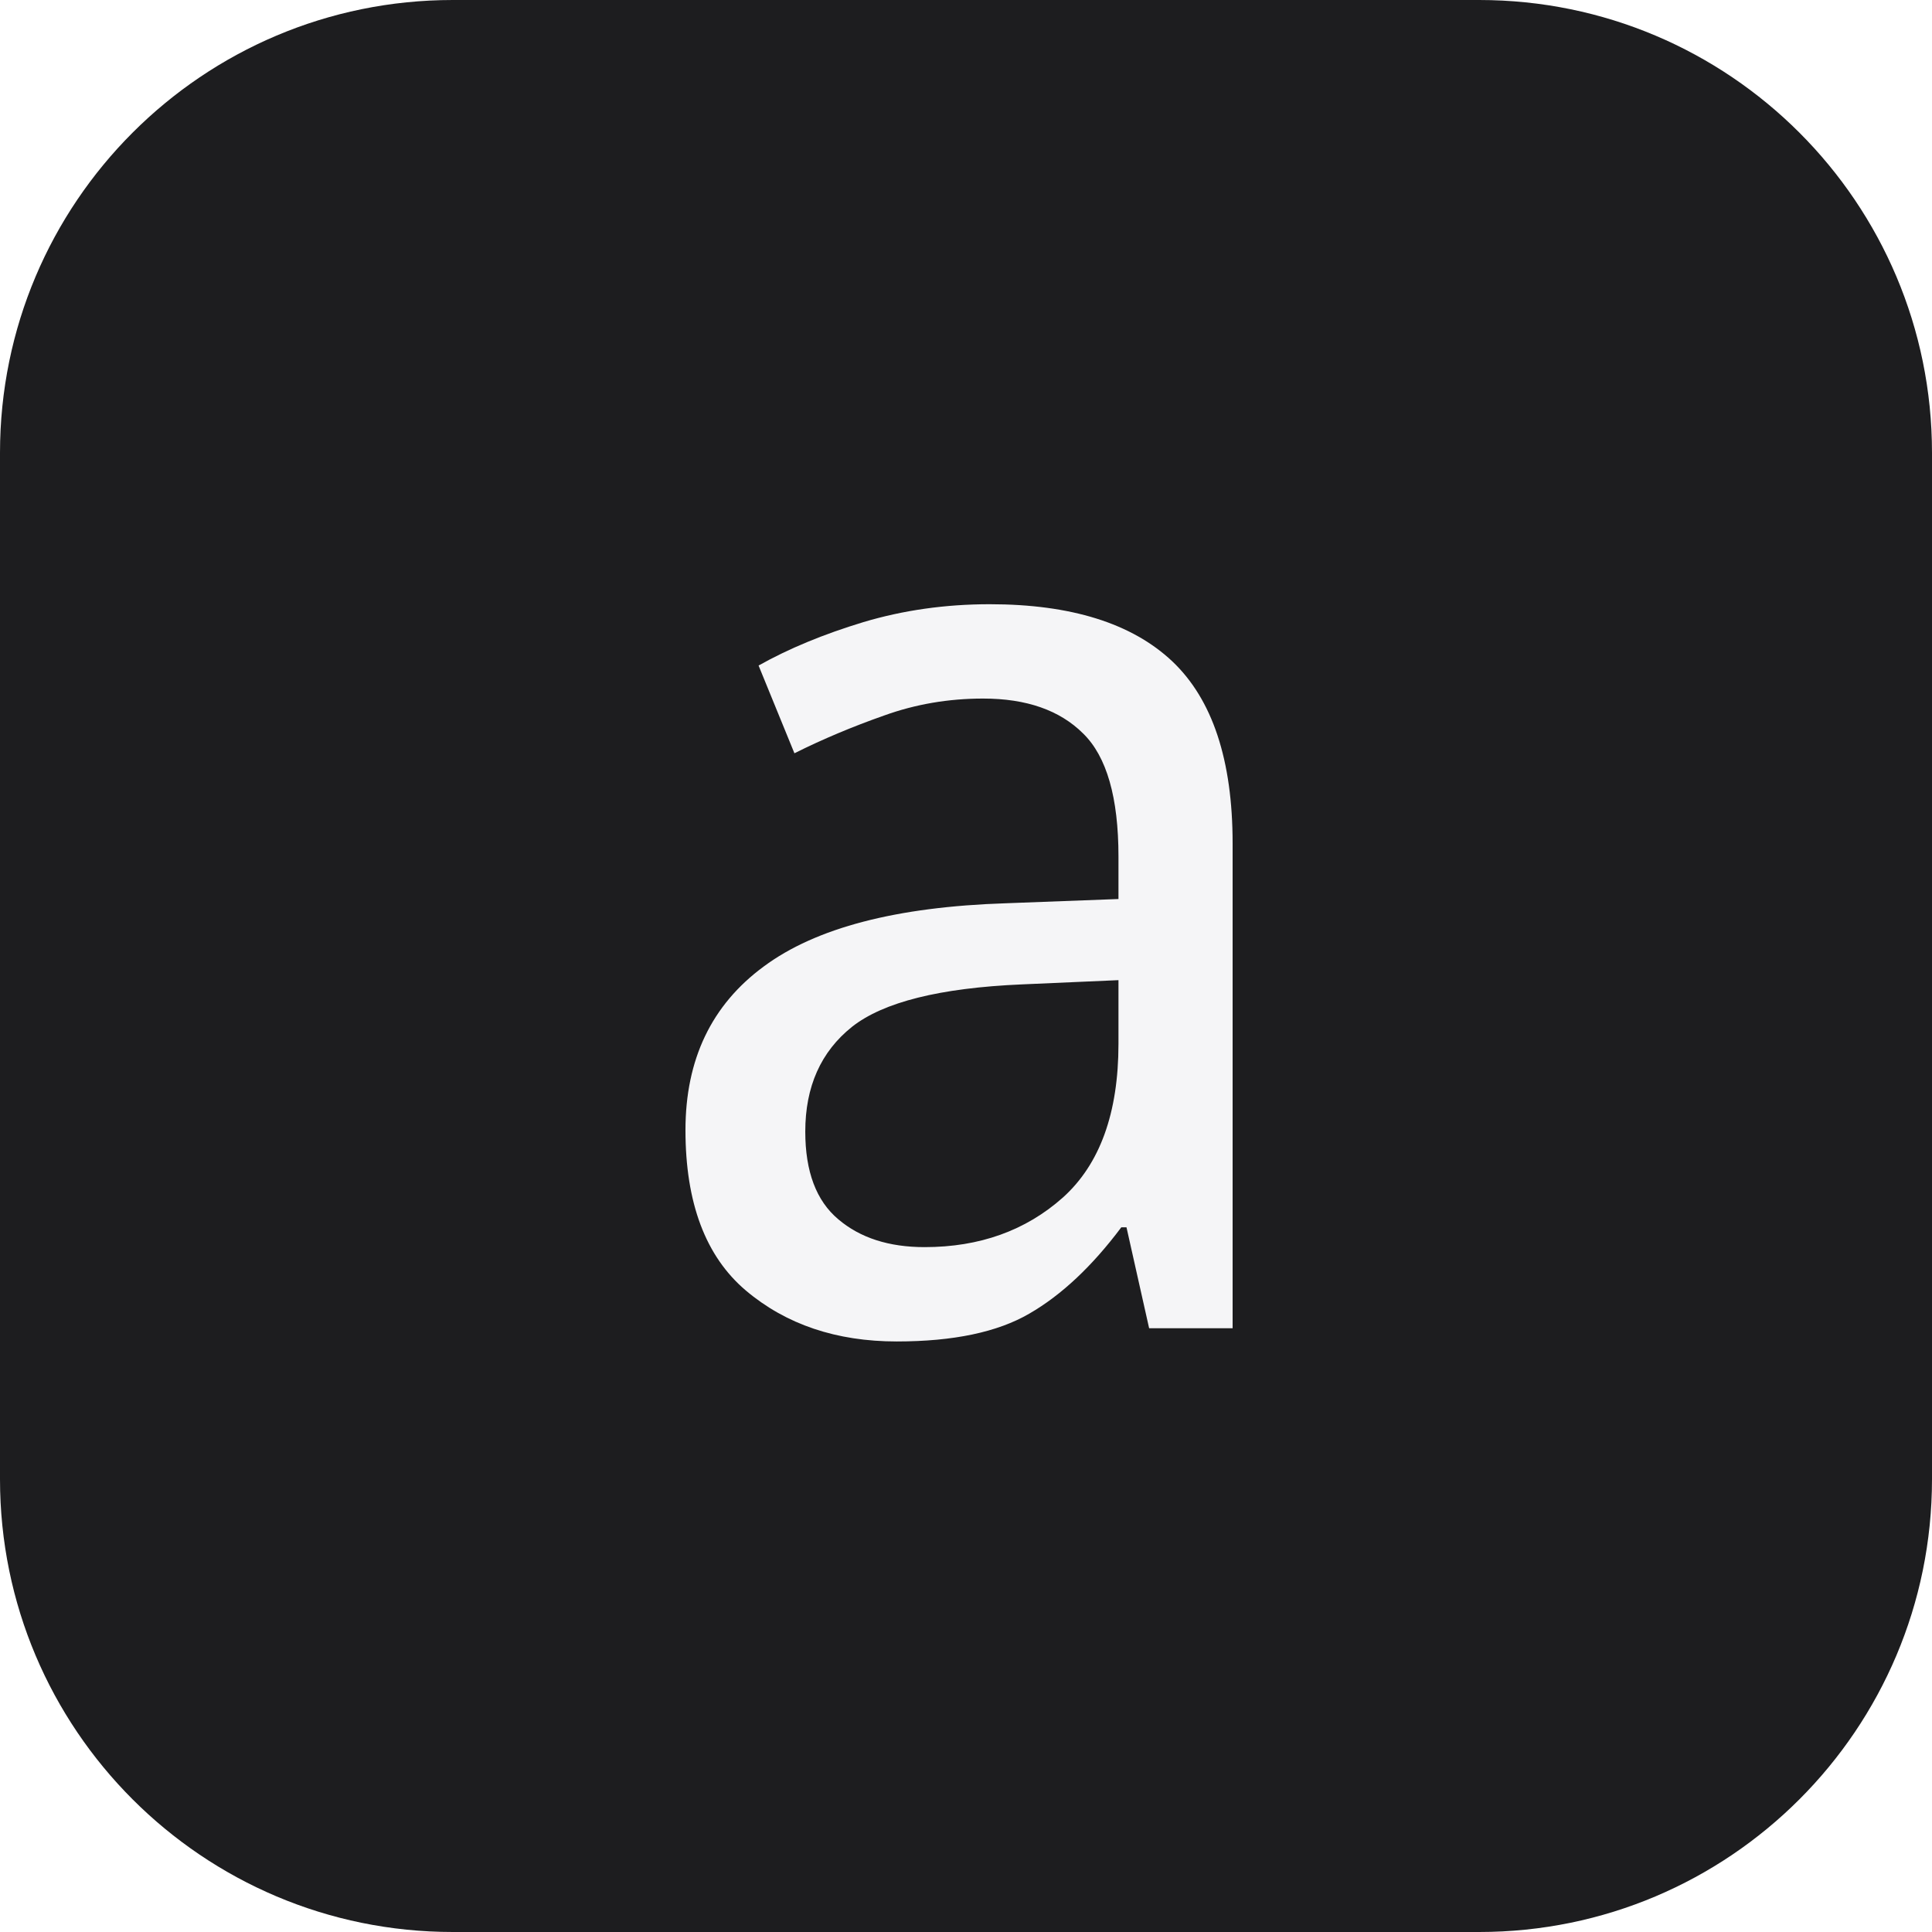
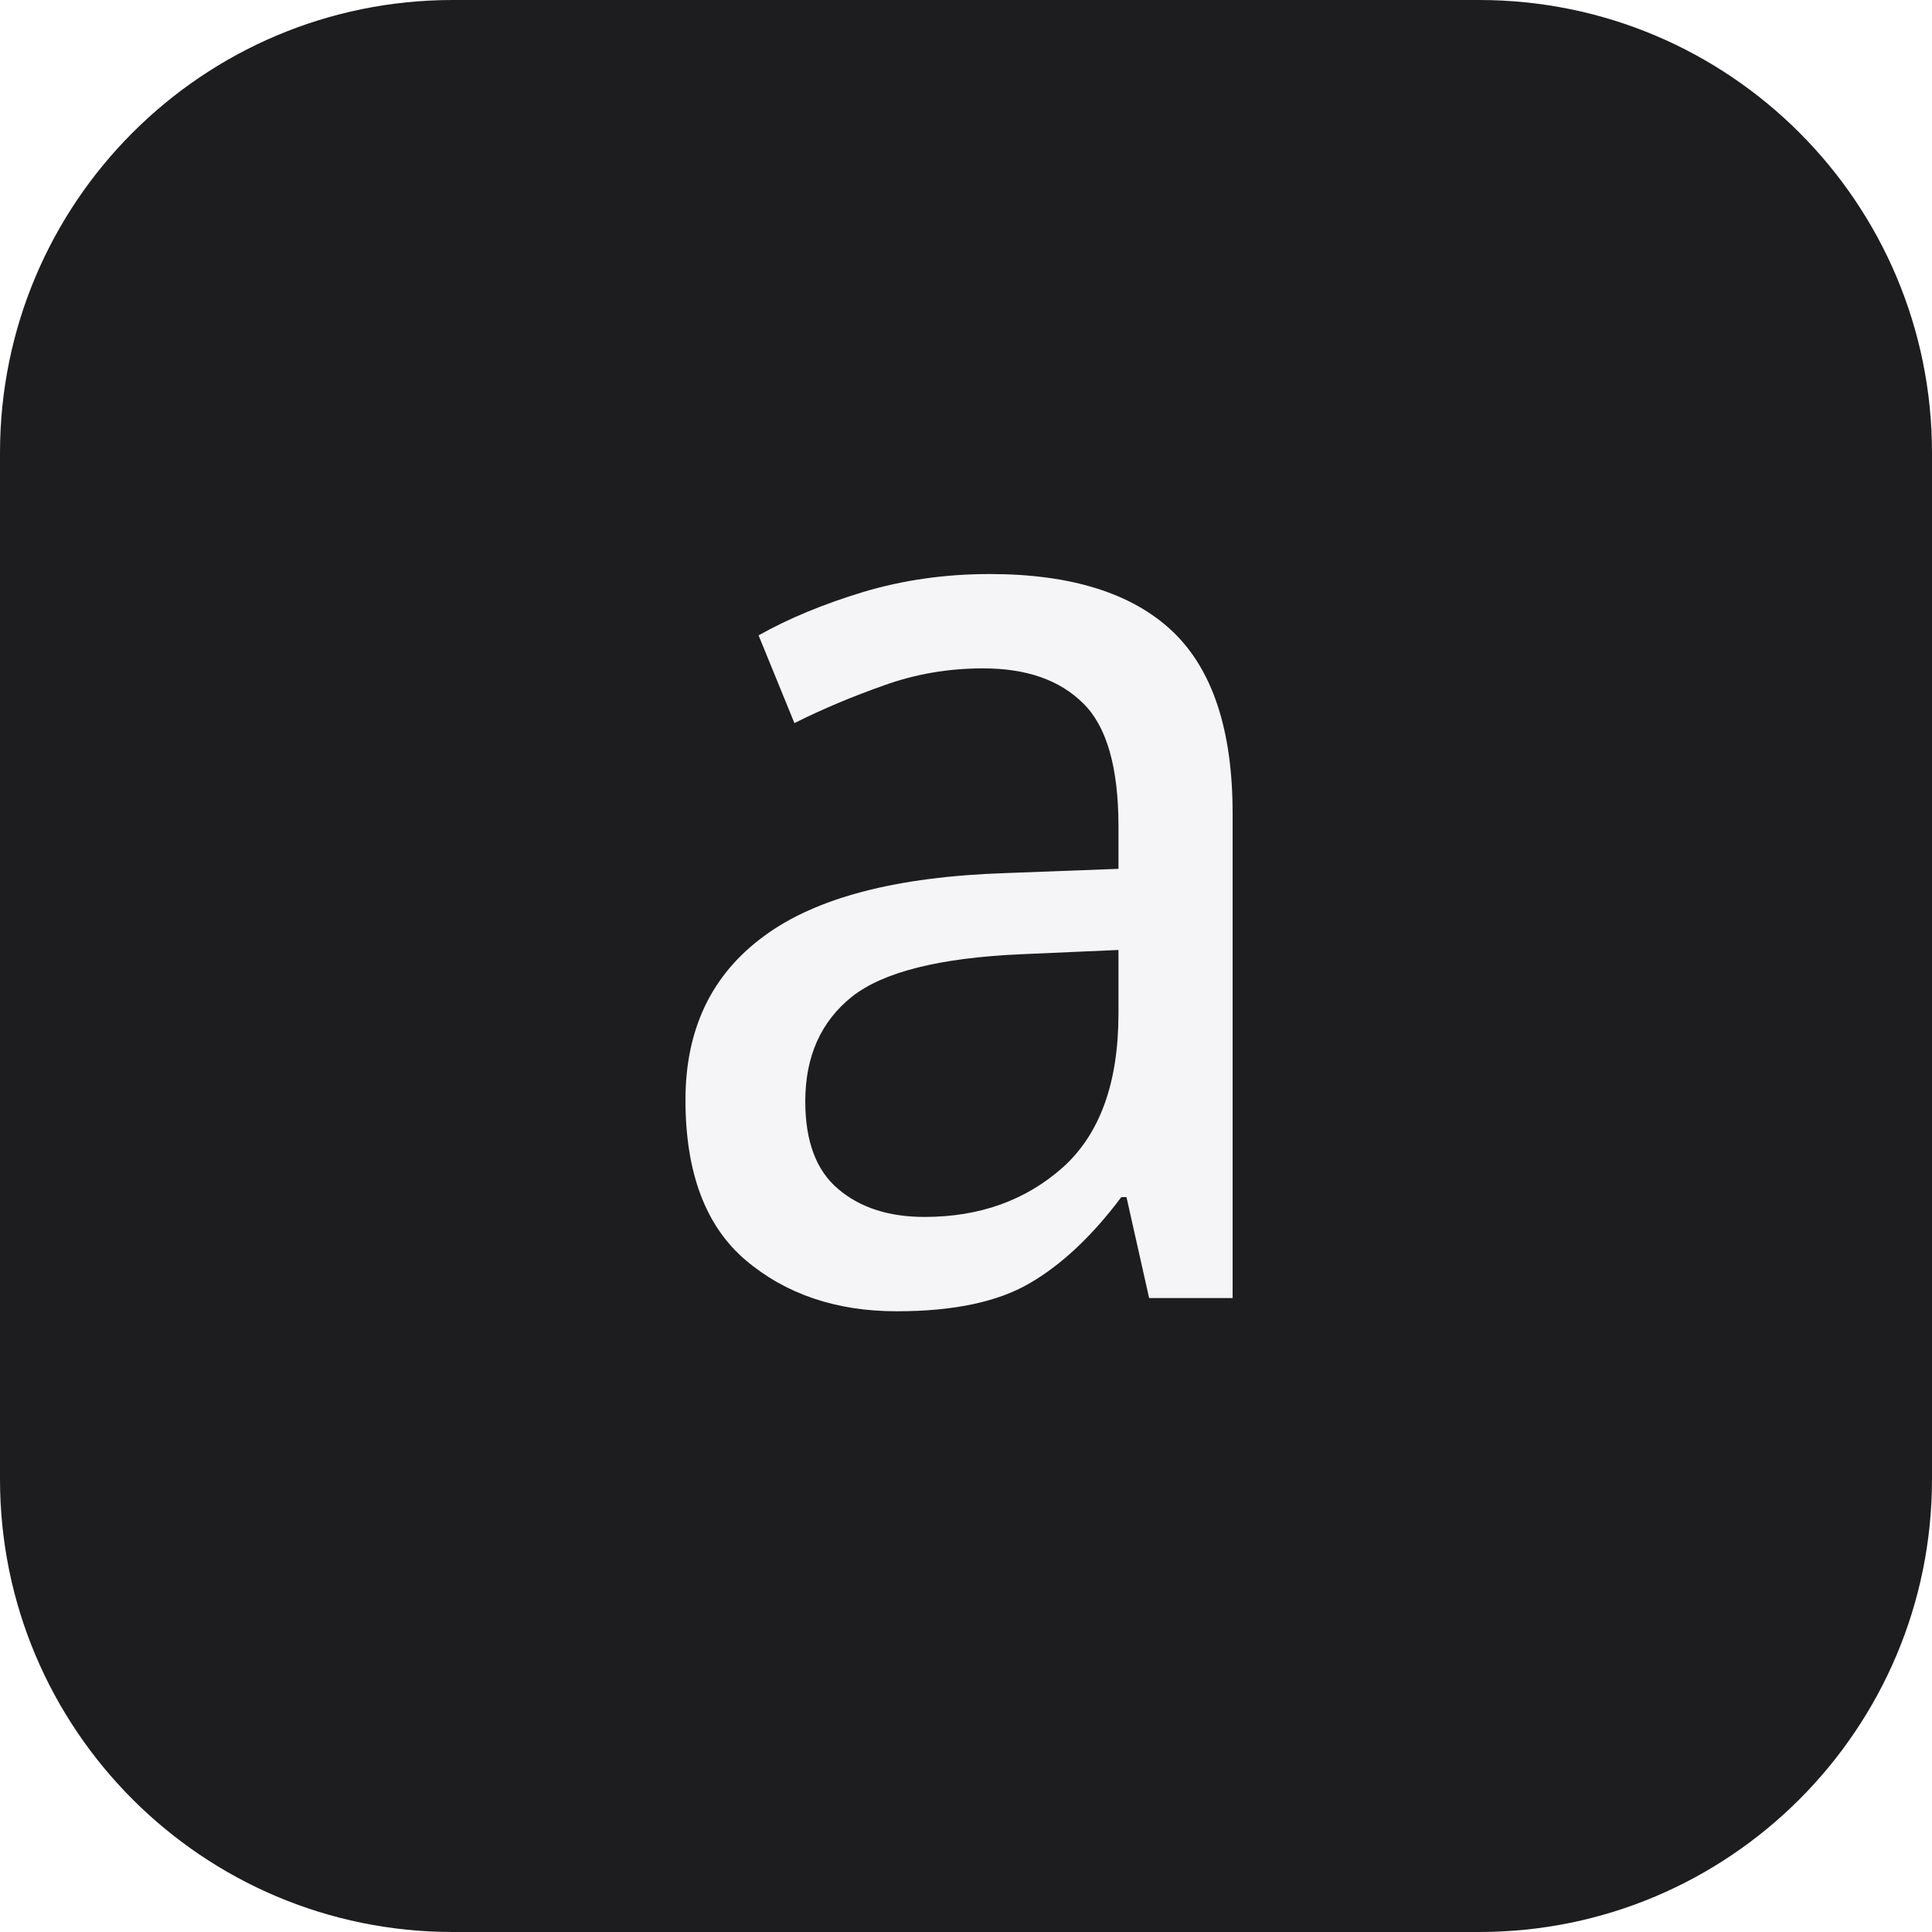
<svg xmlns="http://www.w3.org/2000/svg" width="64" height="64" viewBox="0 0 64 64" role="img" aria-label="ascdir">
  <rect width="64" height="64" rx="15" fill="#1D1D1F" />
-   <text x="32.5" y="44" text-anchor="middle" font-family="Noto Sans Display, Noto Sans, Arial, sans-serif" font-size="44" font-weight="500" letter-spacing="-2.5" fill="#F5F5F7">a</text>
+   <text x="32.5" y="43" text-anchor="middle" font-family="Noto Sans Display, Noto Sans, Arial, sans-serif" font-size="44" font-weight="500" letter-spacing="-2.5" fill="#F5F5F7">a</text>
</svg>
